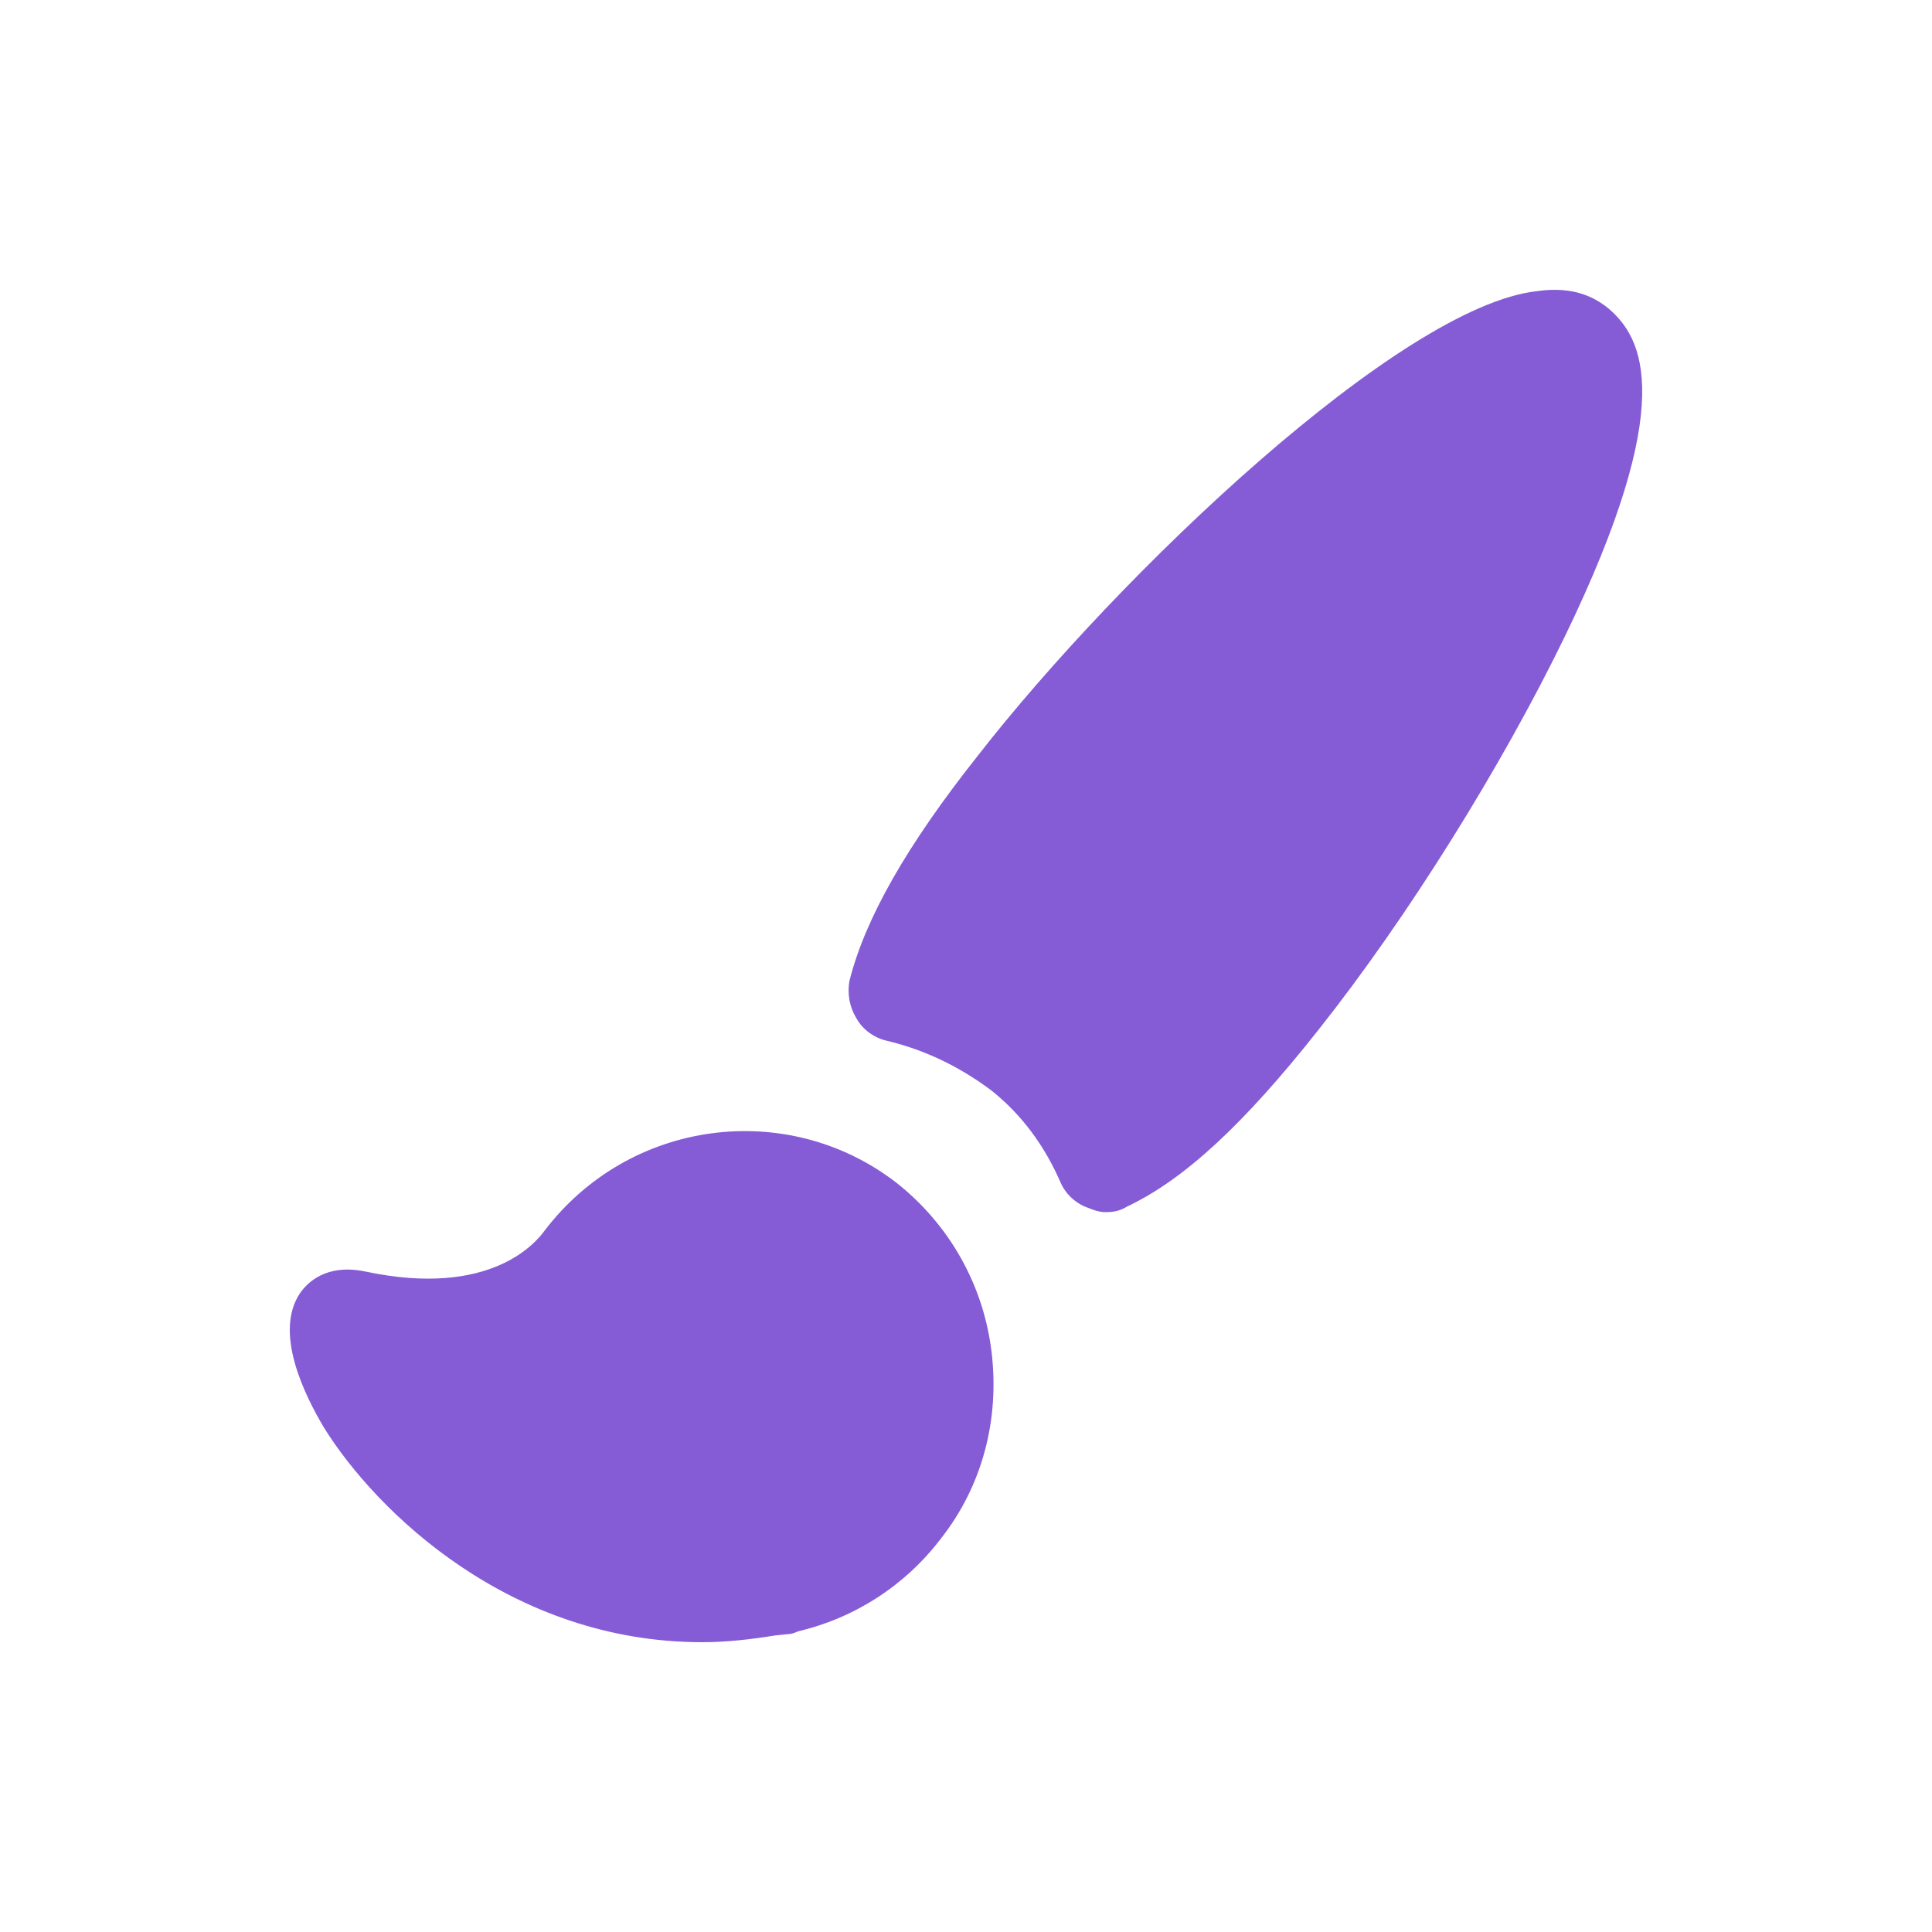
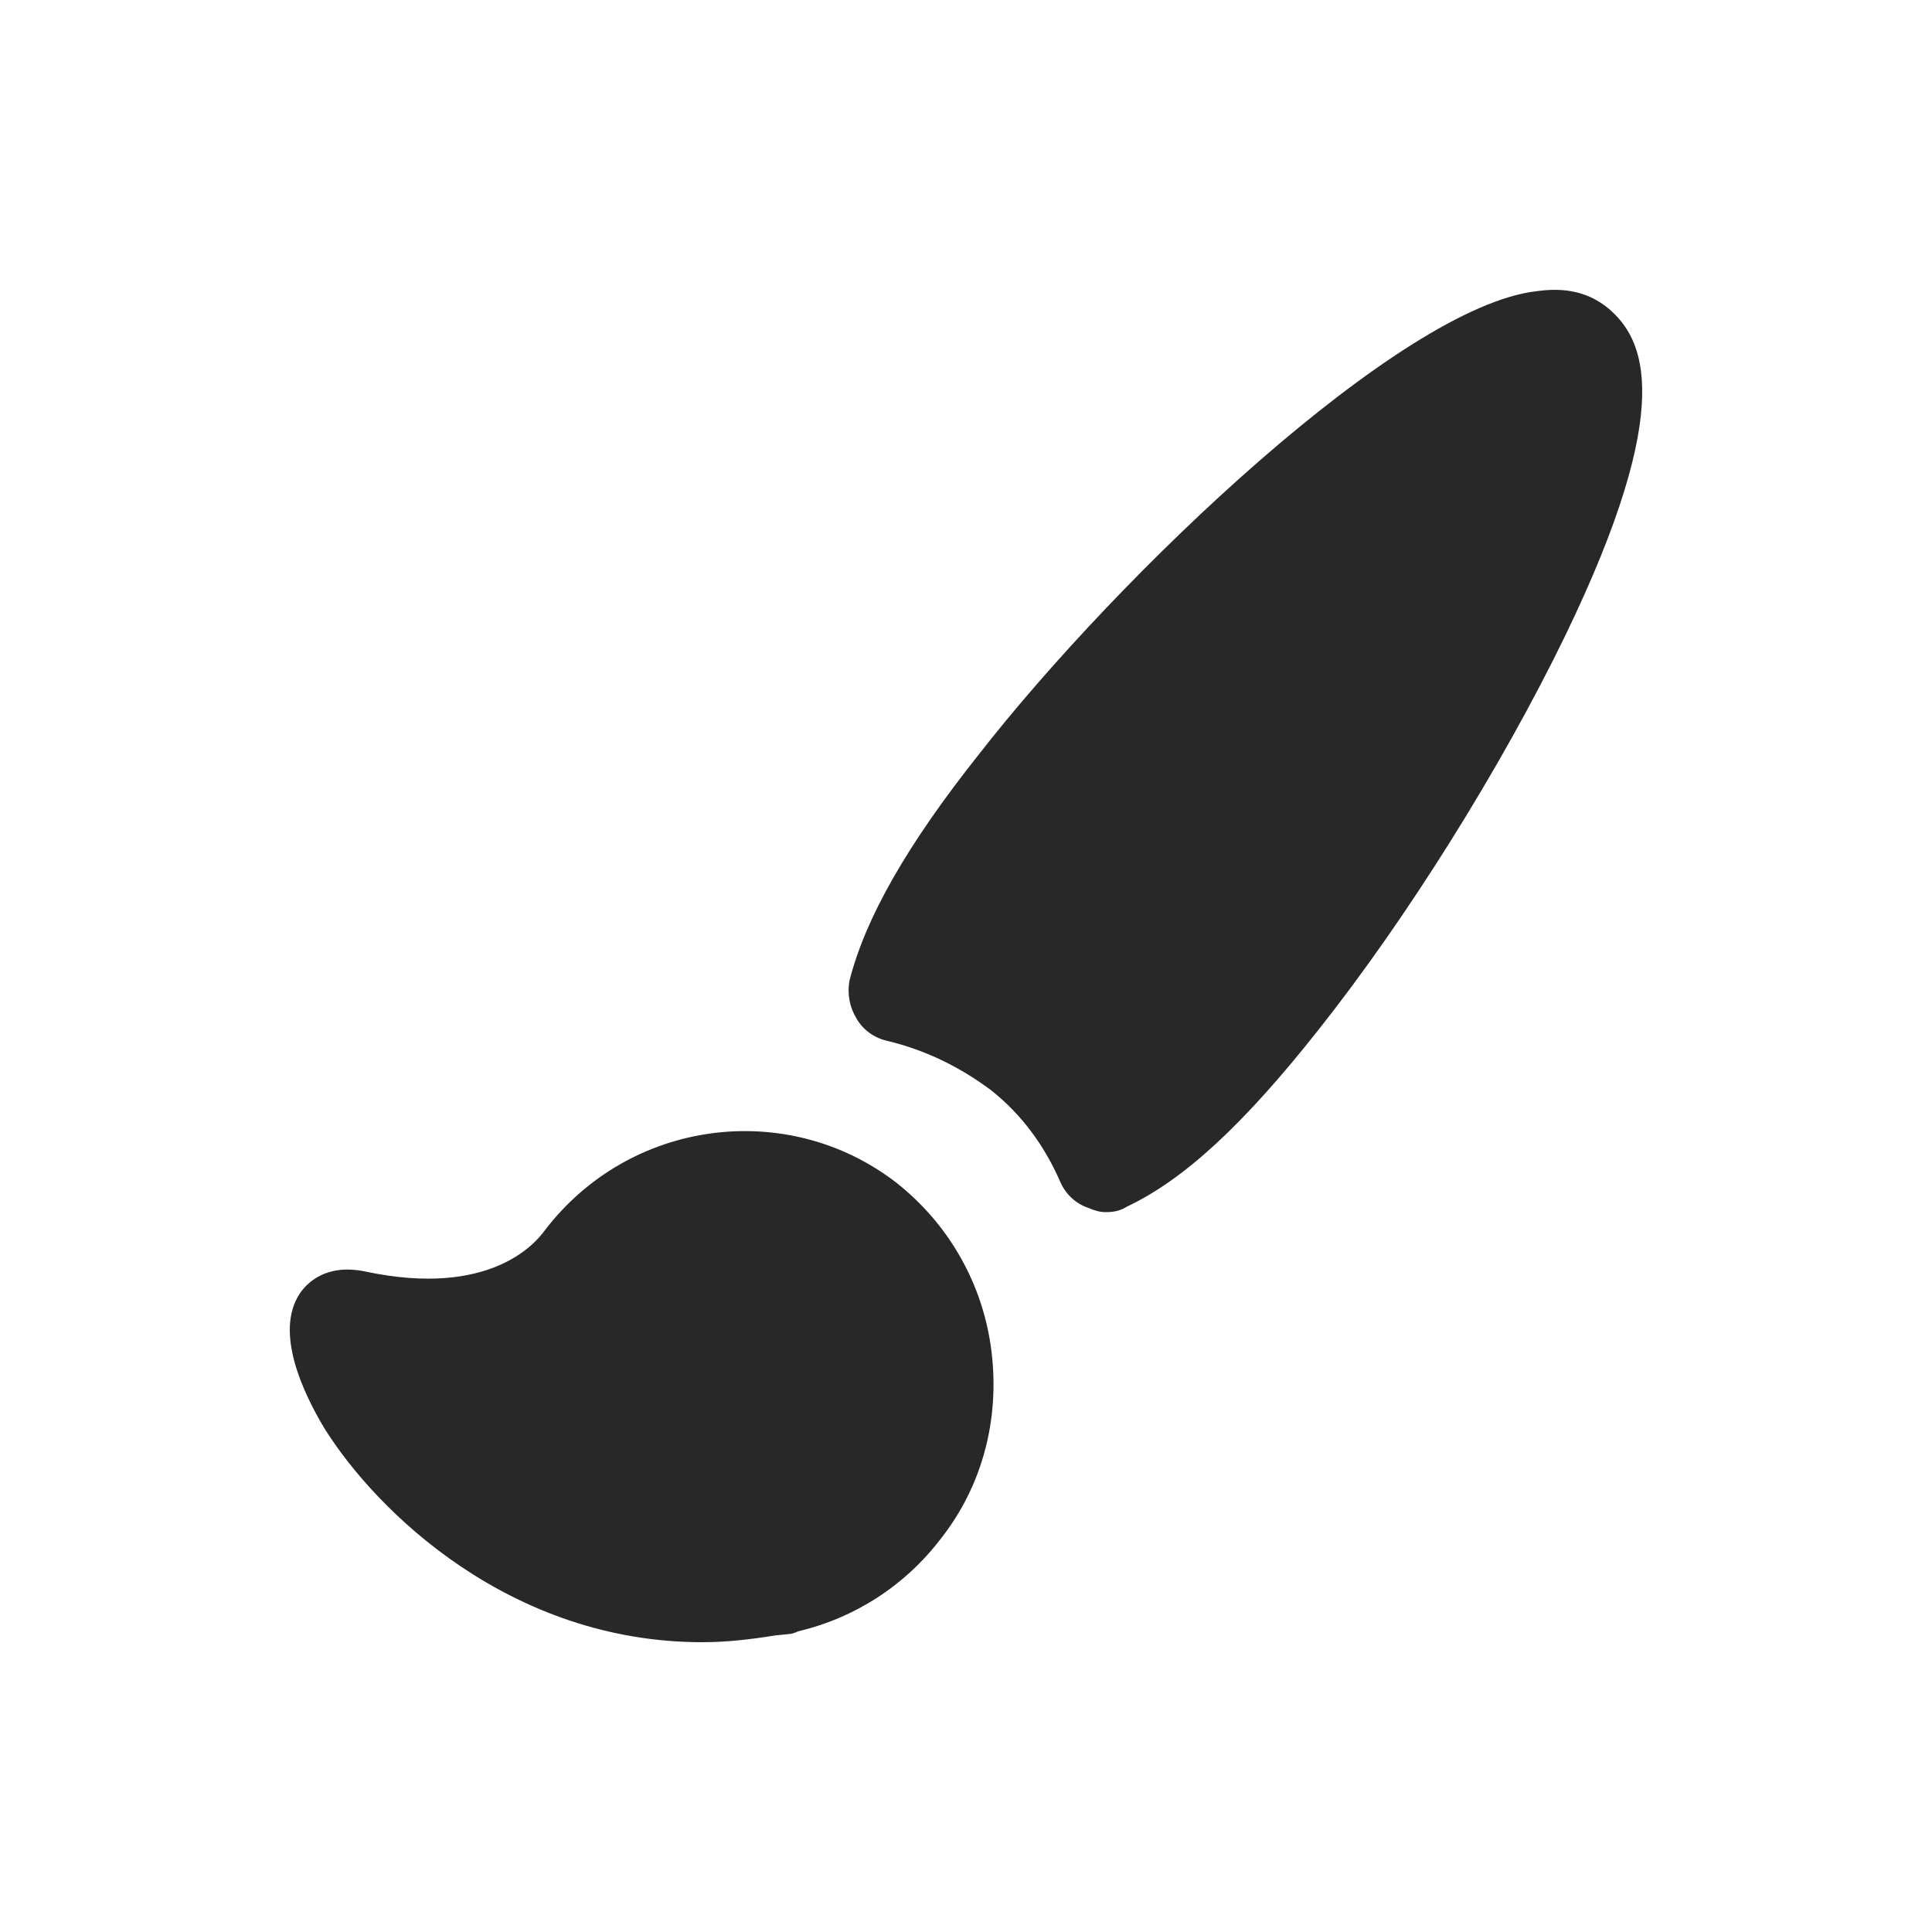
<svg xmlns="http://www.w3.org/2000/svg" width="20px" height="20px" viewBox="0 0 20 20" version="1.1">
  <defs />
  <g id="Paint-Editor-V1" stroke="none" stroke-width="1" fill="none" fill-rule="evenodd">
-     <path d="M16.2,6.587 C15.542,7.942 14.566,9.505 13.646,10.664 C12.875,11.64 12.257,12.212 11.666,12.491 C11.597,12.534 11.53,12.548 11.446,12.548 C11.391,12.548 11.336,12.534 11.268,12.505 C11.144,12.464 11.034,12.367 10.979,12.241 C10.814,11.863 10.581,11.543 10.266,11.291 C9.949,11.053 9.591,10.872 9.181,10.774 C9.056,10.746 8.932,10.664 8.863,10.537 C8.795,10.425 8.768,10.286 8.795,10.147 C8.959,9.505 9.385,8.752 10.127,7.817 C11.585,5.945 14.498,3.169 15.911,3.014 C16.296,2.958 16.516,3.083 16.653,3.195 C17.012,3.502 17.369,4.174 16.2,6.587 Z M10.265,13.999 C10.348,14.697 10.169,15.381 9.742,15.925 C9.372,16.412 8.85,16.749 8.26,16.888 C8.232,16.902 8.191,16.916 8.163,16.916 L8.025,16.93 C7.765,16.972 7.518,17 7.269,17 C5.292,17 3.903,15.659 3.355,14.781 C3.147,14.432 2.833,13.79 3.107,13.385 C3.176,13.287 3.367,13.078 3.779,13.162 C5.085,13.441 5.552,12.855 5.635,12.743 C6.515,11.584 8.15,11.375 9.275,12.24 C9.826,12.673 10.182,13.301 10.265,13.999 Z" id="Fill-4" fill="#855CD6" />
+     <path d="M16.2,6.587 C15.542,7.942 14.566,9.505 13.646,10.664 C12.875,11.64 12.257,12.212 11.666,12.491 C11.597,12.534 11.53,12.548 11.446,12.548 C11.391,12.548 11.336,12.534 11.268,12.505 C11.144,12.464 11.034,12.367 10.979,12.241 C10.814,11.863 10.581,11.543 10.266,11.291 C9.949,11.053 9.591,10.872 9.181,10.774 C9.056,10.746 8.932,10.664 8.863,10.537 C8.795,10.425 8.768,10.286 8.795,10.147 C8.959,9.505 9.385,8.752 10.127,7.817 C11.585,5.945 14.498,3.169 15.911,3.014 C16.296,2.958 16.516,3.083 16.653,3.195 C17.012,3.502 17.369,4.174 16.2,6.587 Z M10.265,13.999 C10.348,14.697 10.169,15.381 9.742,15.925 C9.372,16.412 8.85,16.749 8.26,16.888 C8.232,16.902 8.191,16.916 8.163,16.916 L8.025,16.93 C7.765,16.972 7.518,17 7.269,17 C5.292,17 3.903,15.659 3.355,14.781 C3.147,14.432 2.833,13.79 3.107,13.385 C3.176,13.287 3.367,13.078 3.779,13.162 C5.085,13.441 5.552,12.855 5.635,12.743 C6.515,11.584 8.15,11.375 9.275,12.24 C9.826,12.673 10.182,13.301 10.265,13.999 Z" id="Fill-4" fill="#282828" />
  </g>
</svg>
